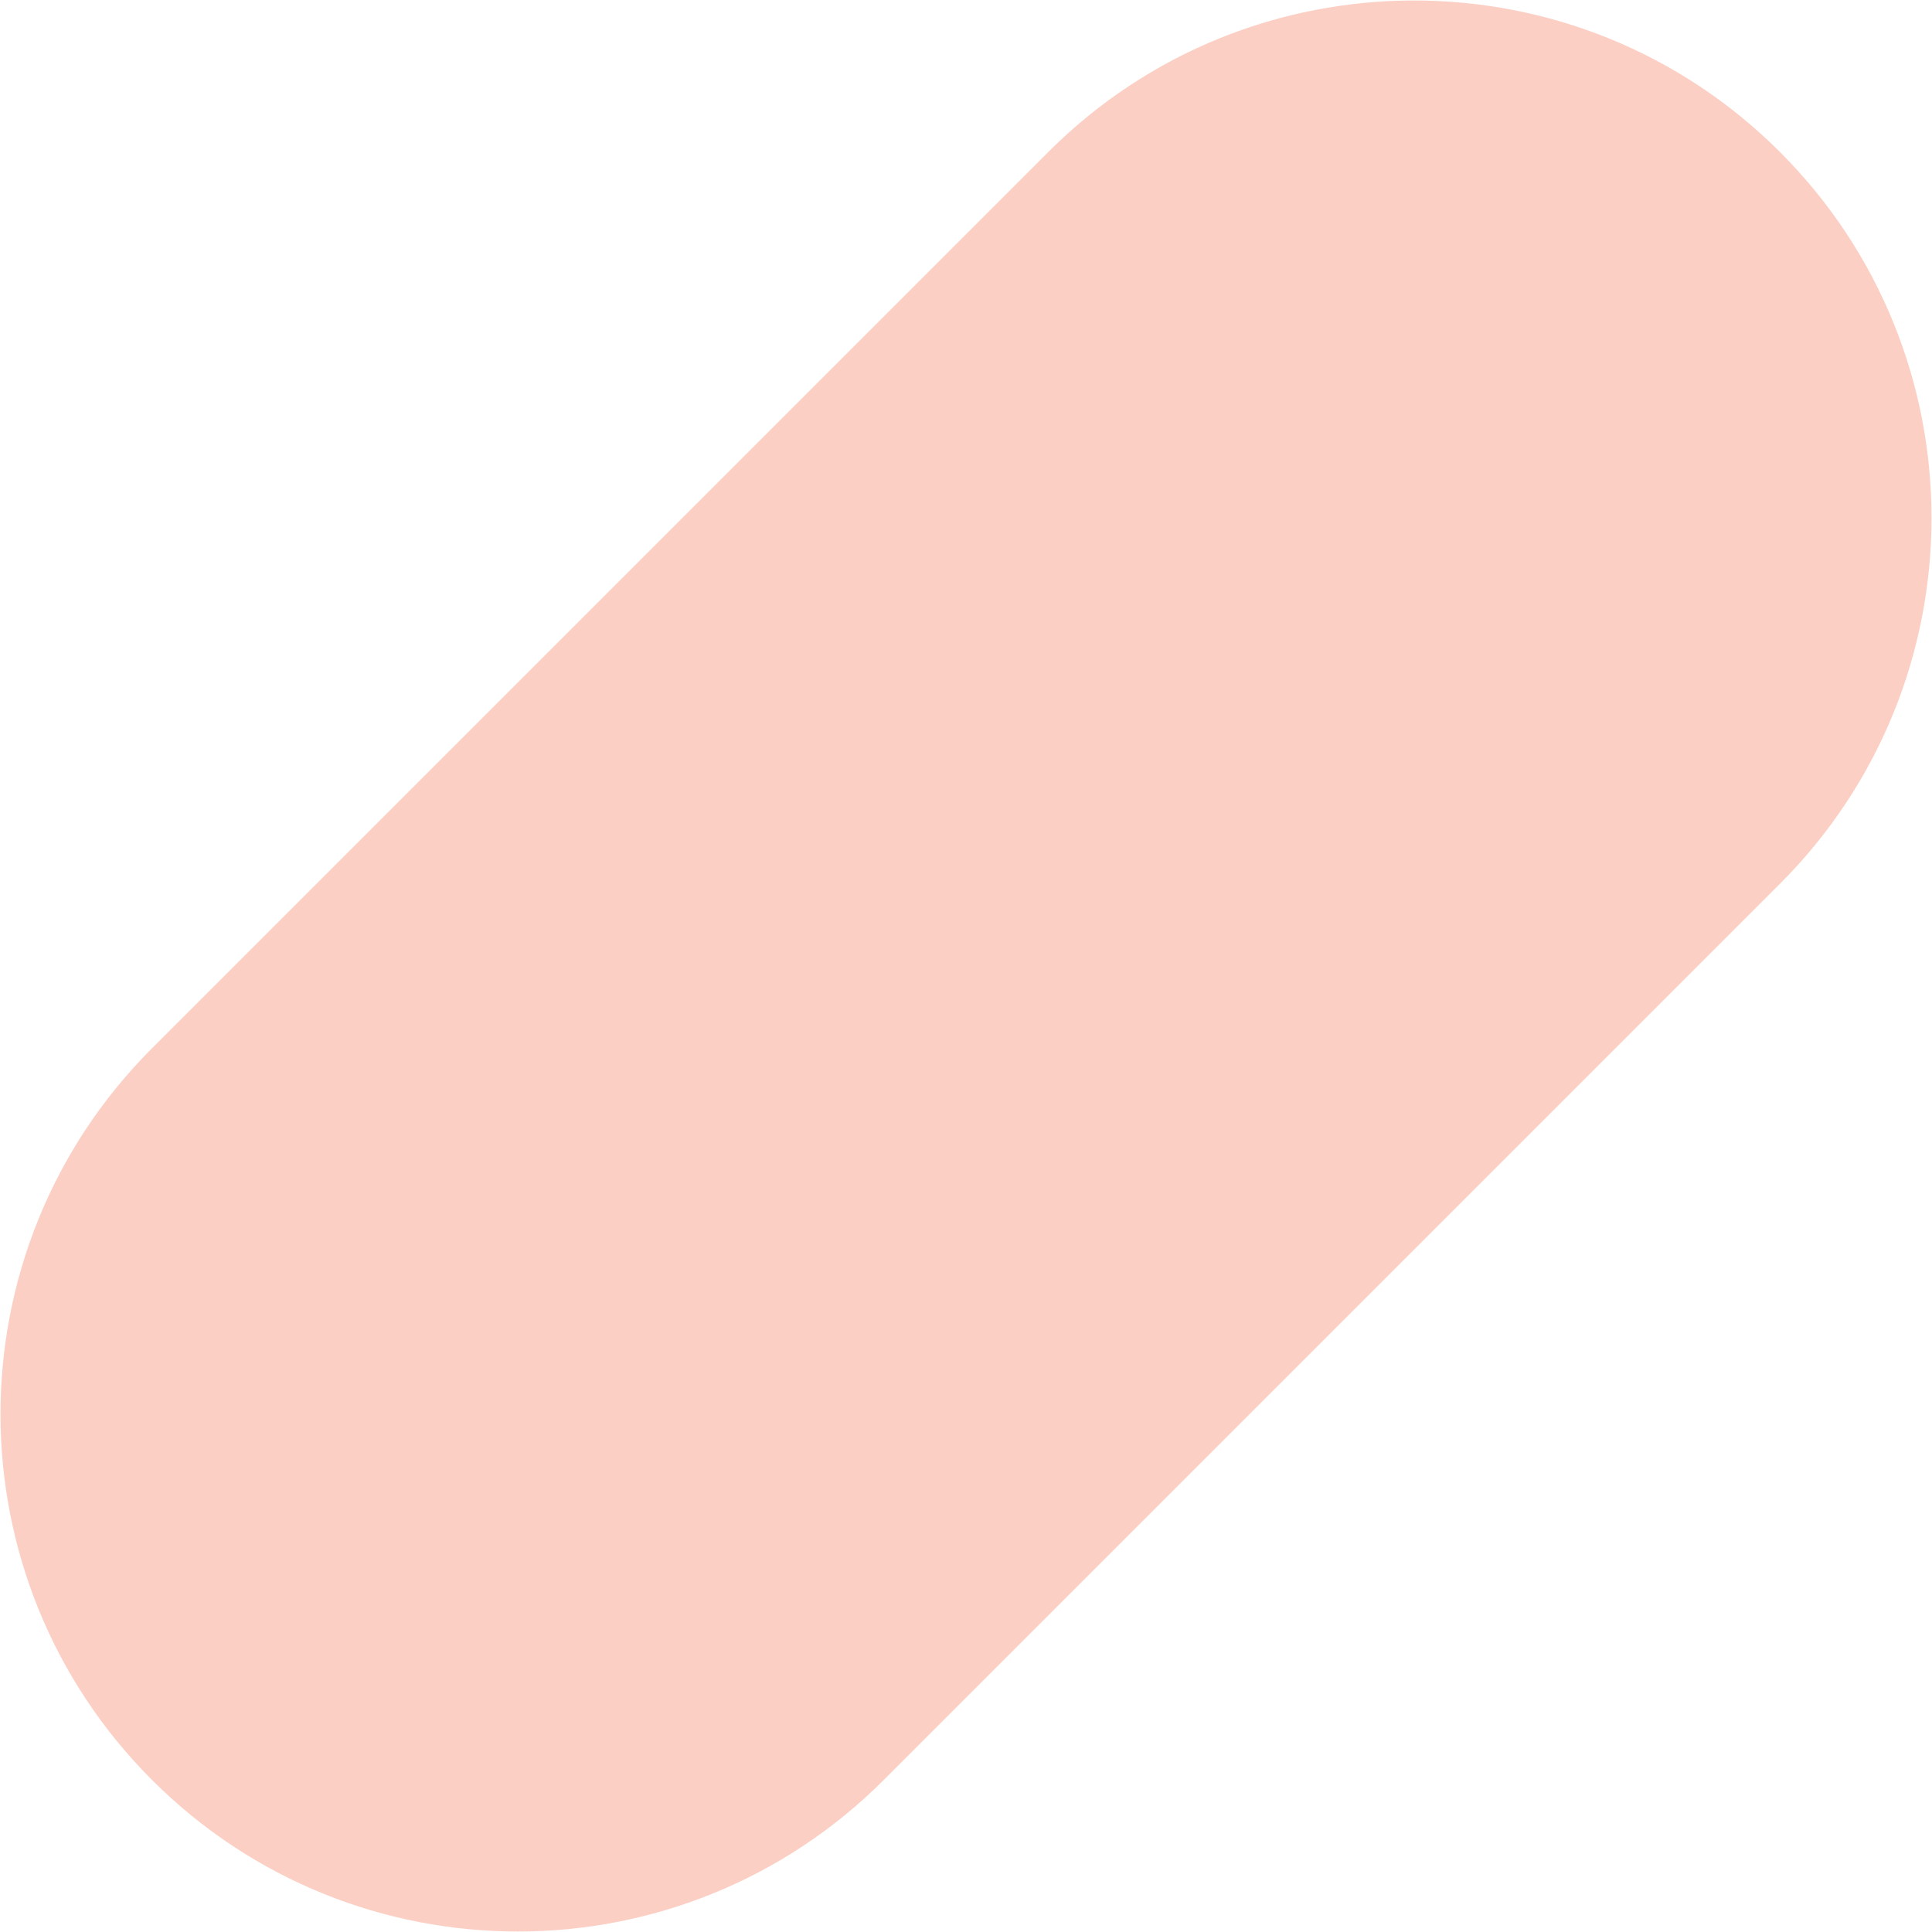
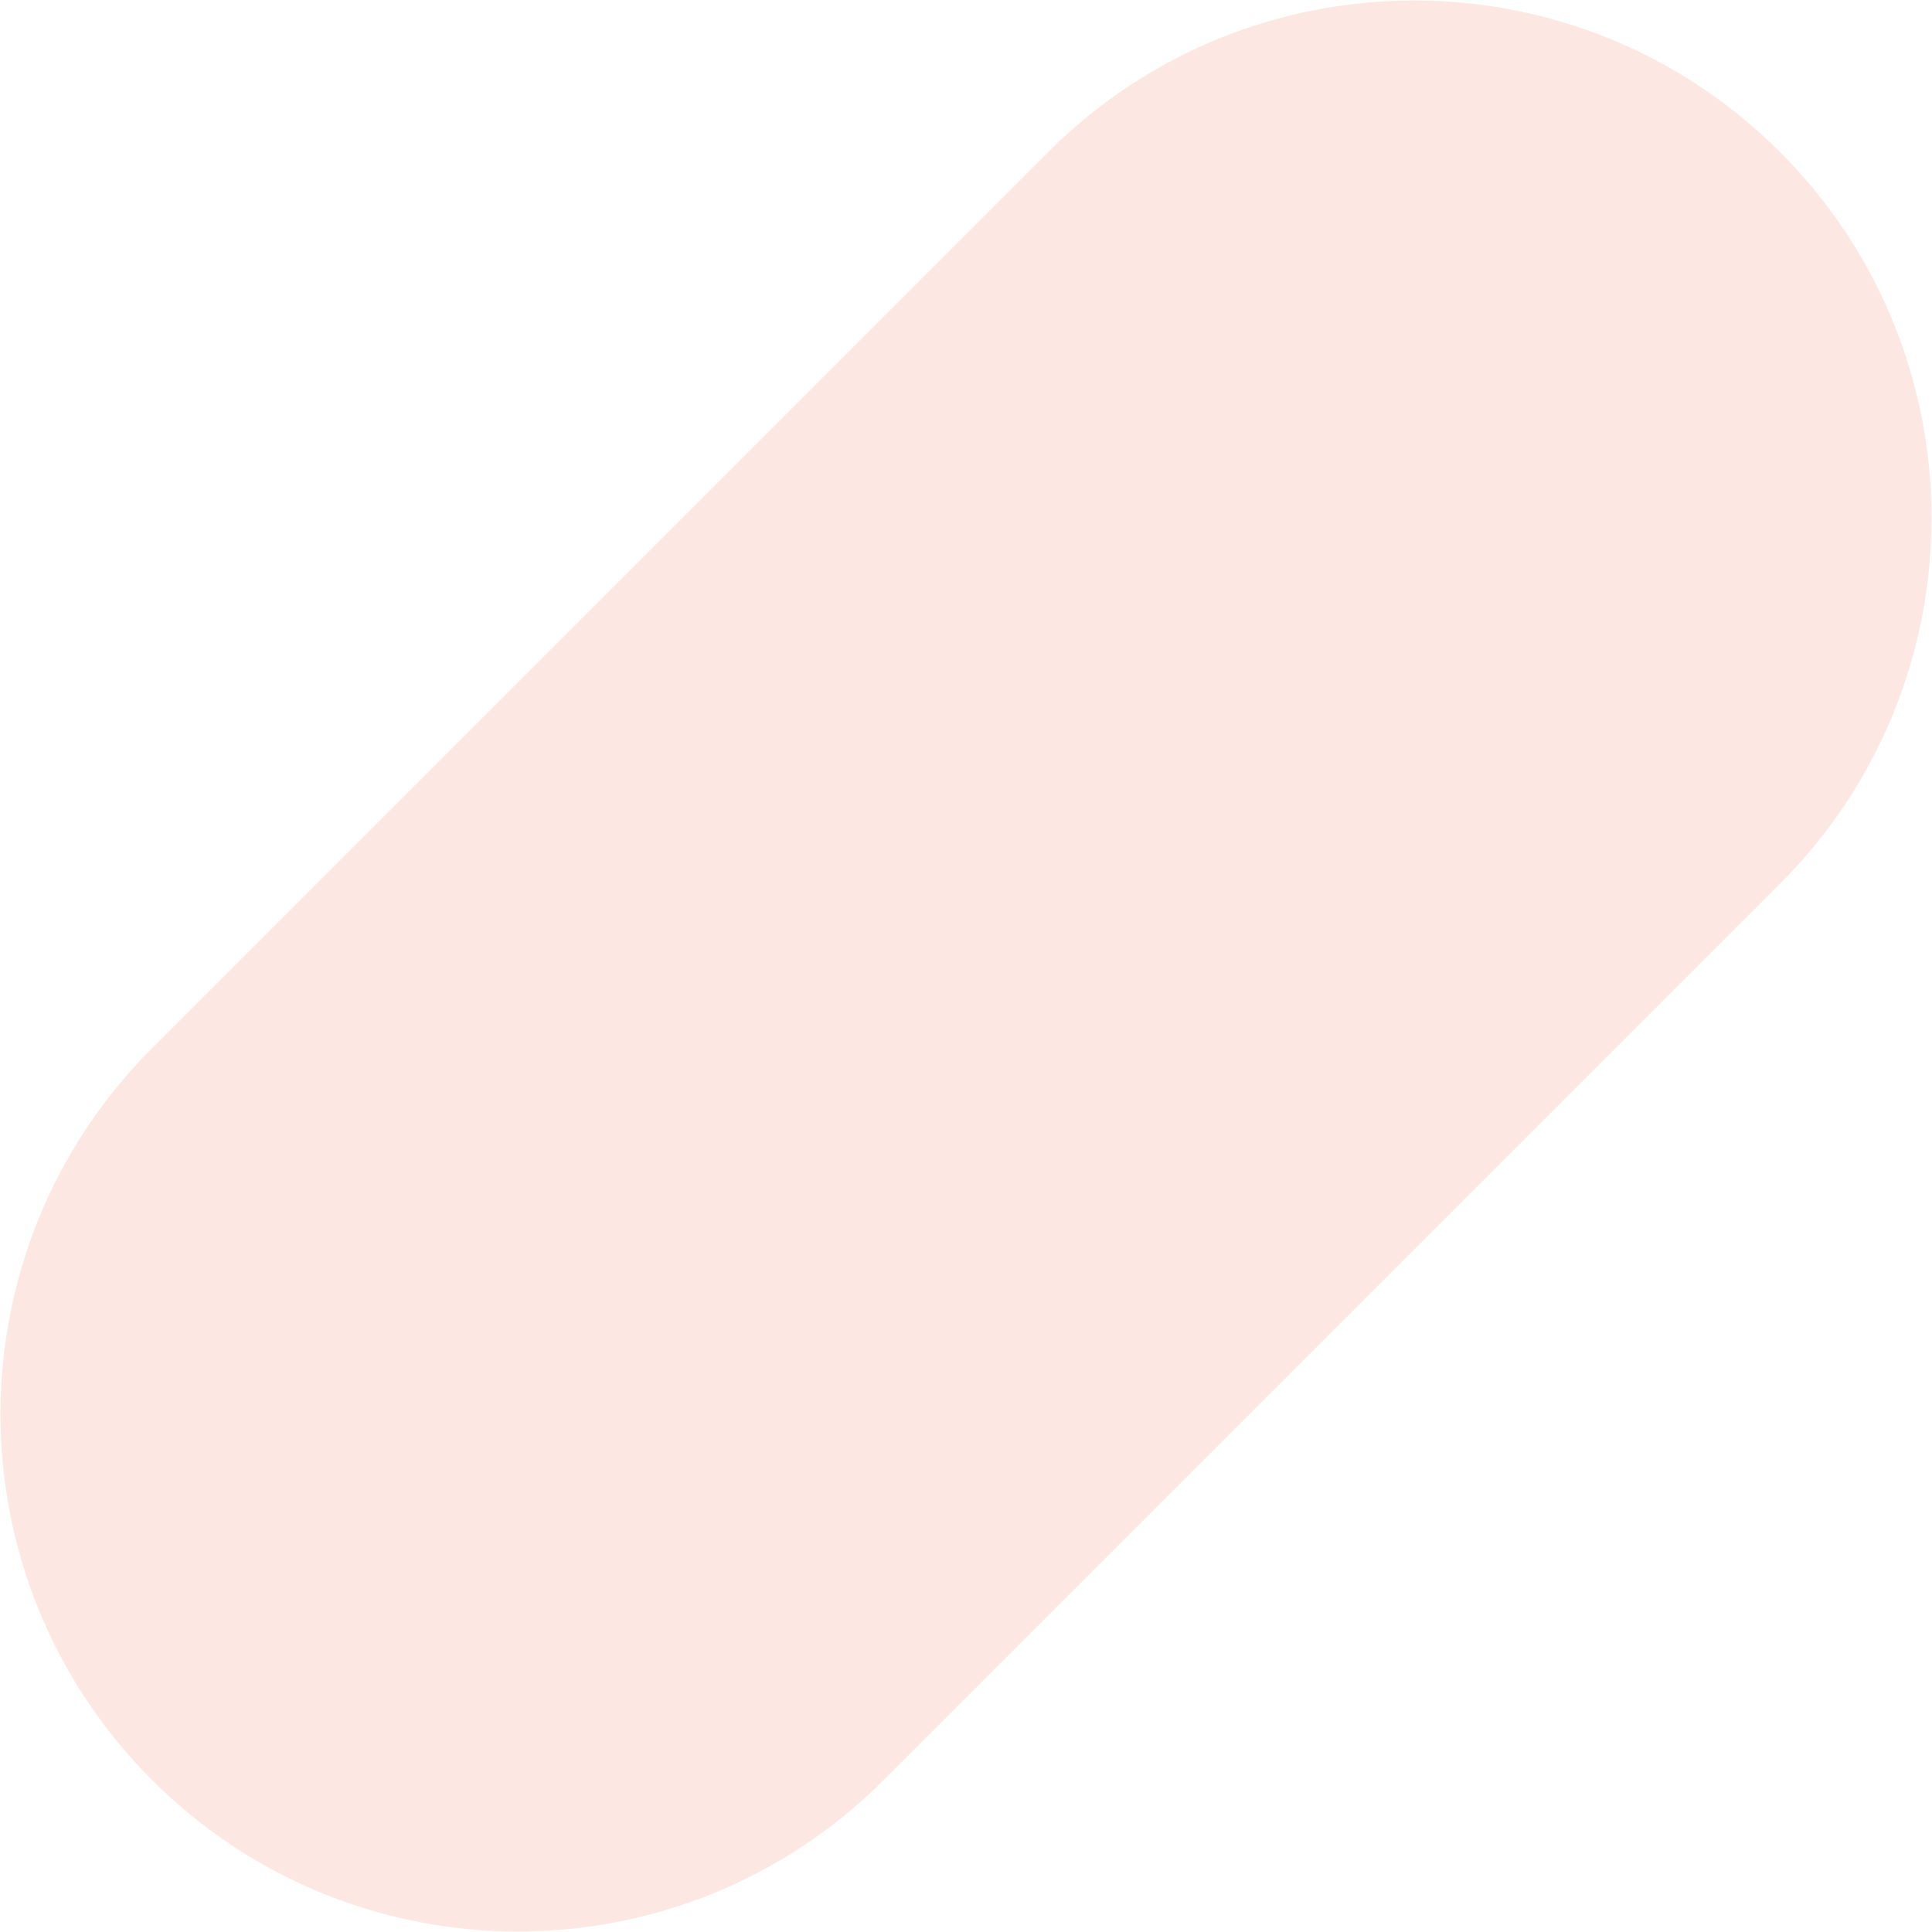
<svg xmlns="http://www.w3.org/2000/svg" width="814" height="814">
-   <rect width="436" height="970" x="774" y="-62" fill="#F25F3A" fill-rule="evenodd" rx="218" opacity=".3" transform="rotate(45 718.814 -291.157)" />
+   <rect width="436" height="970" x="774" y="-62" fill="#F25F3A" fill-rule="evenodd" rx="218" opacity=".15" transform="rotate(45 718.814 -291.157)" />
</svg>
